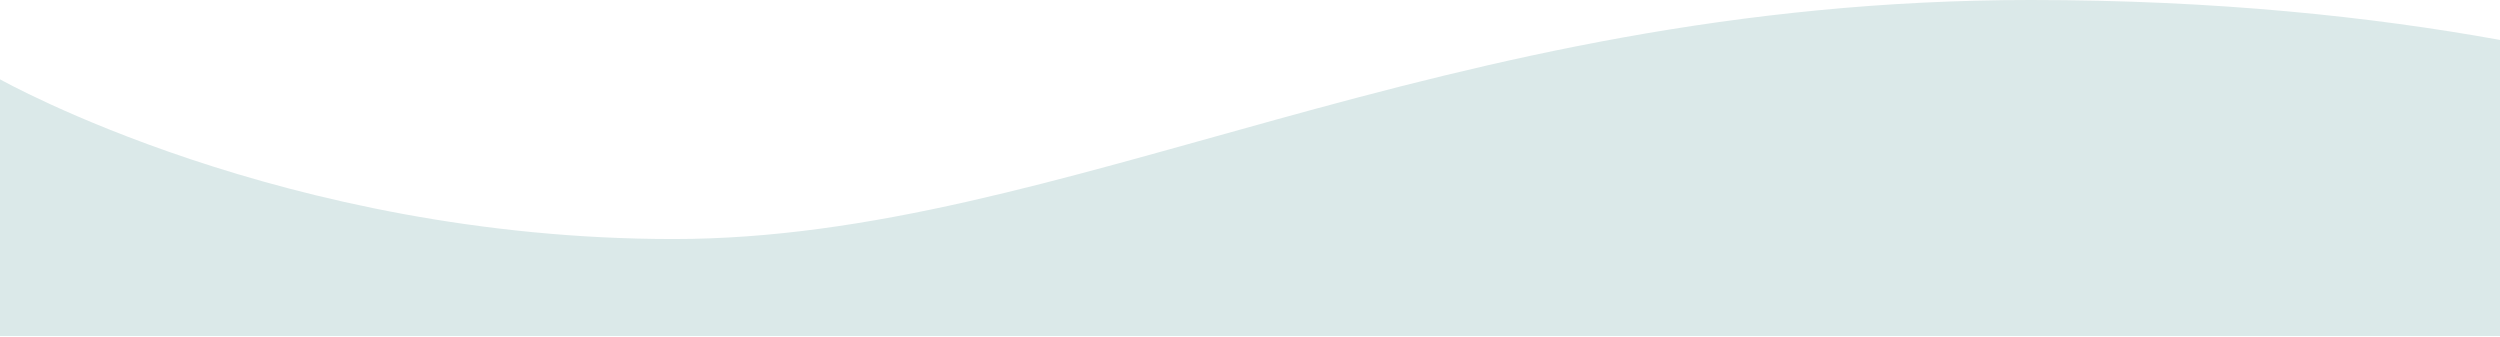
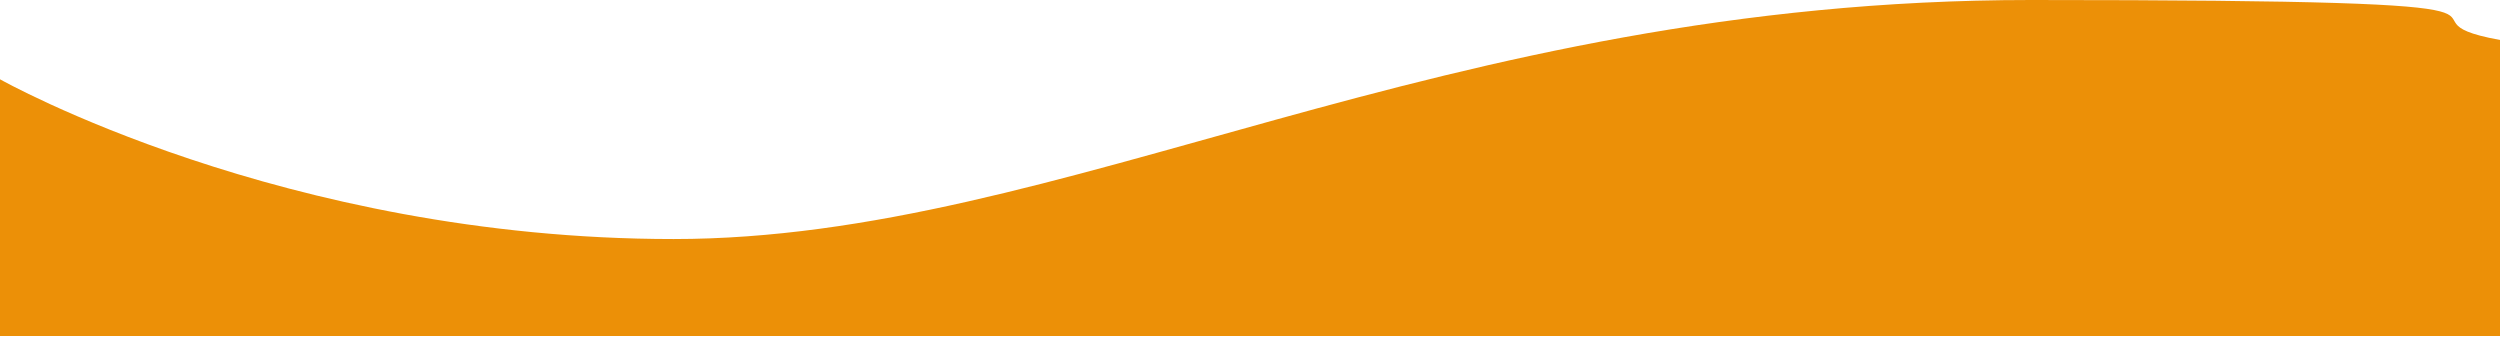
- <svg xmlns="http://www.w3.org/2000/svg" id="Layer_1" viewBox="0 0 1920.24 258.1">
+ <svg xmlns="http://www.w3.org/2000/svg" version="1.1" viewBox="0 0 1920.2 258.1">
  <defs>
    <style>
      .cls-1 {
-         fill: #dbe9e9;
+         fill: #ec9007;
      }
    </style>
  </defs>
-   <path class="cls-1" d="M1920.24,30.68v227.42H0V60.91s217.44,122.69,517.44,122.69S1104.71,0,1559.81,0c142.29,0,262.47,12.91,360.43,30.68Z" />
+   <g>
+     <g id="Layer_1">
+       <path class="cls-1" d="M1920.2,30.7v227.4H0V60.9s217.4,122.7,517.4,122.7S1104.7,0,1559.8,0s262.5,12.9,360.4,30.7Z" />
+     </g>
+   </g>
</svg>
